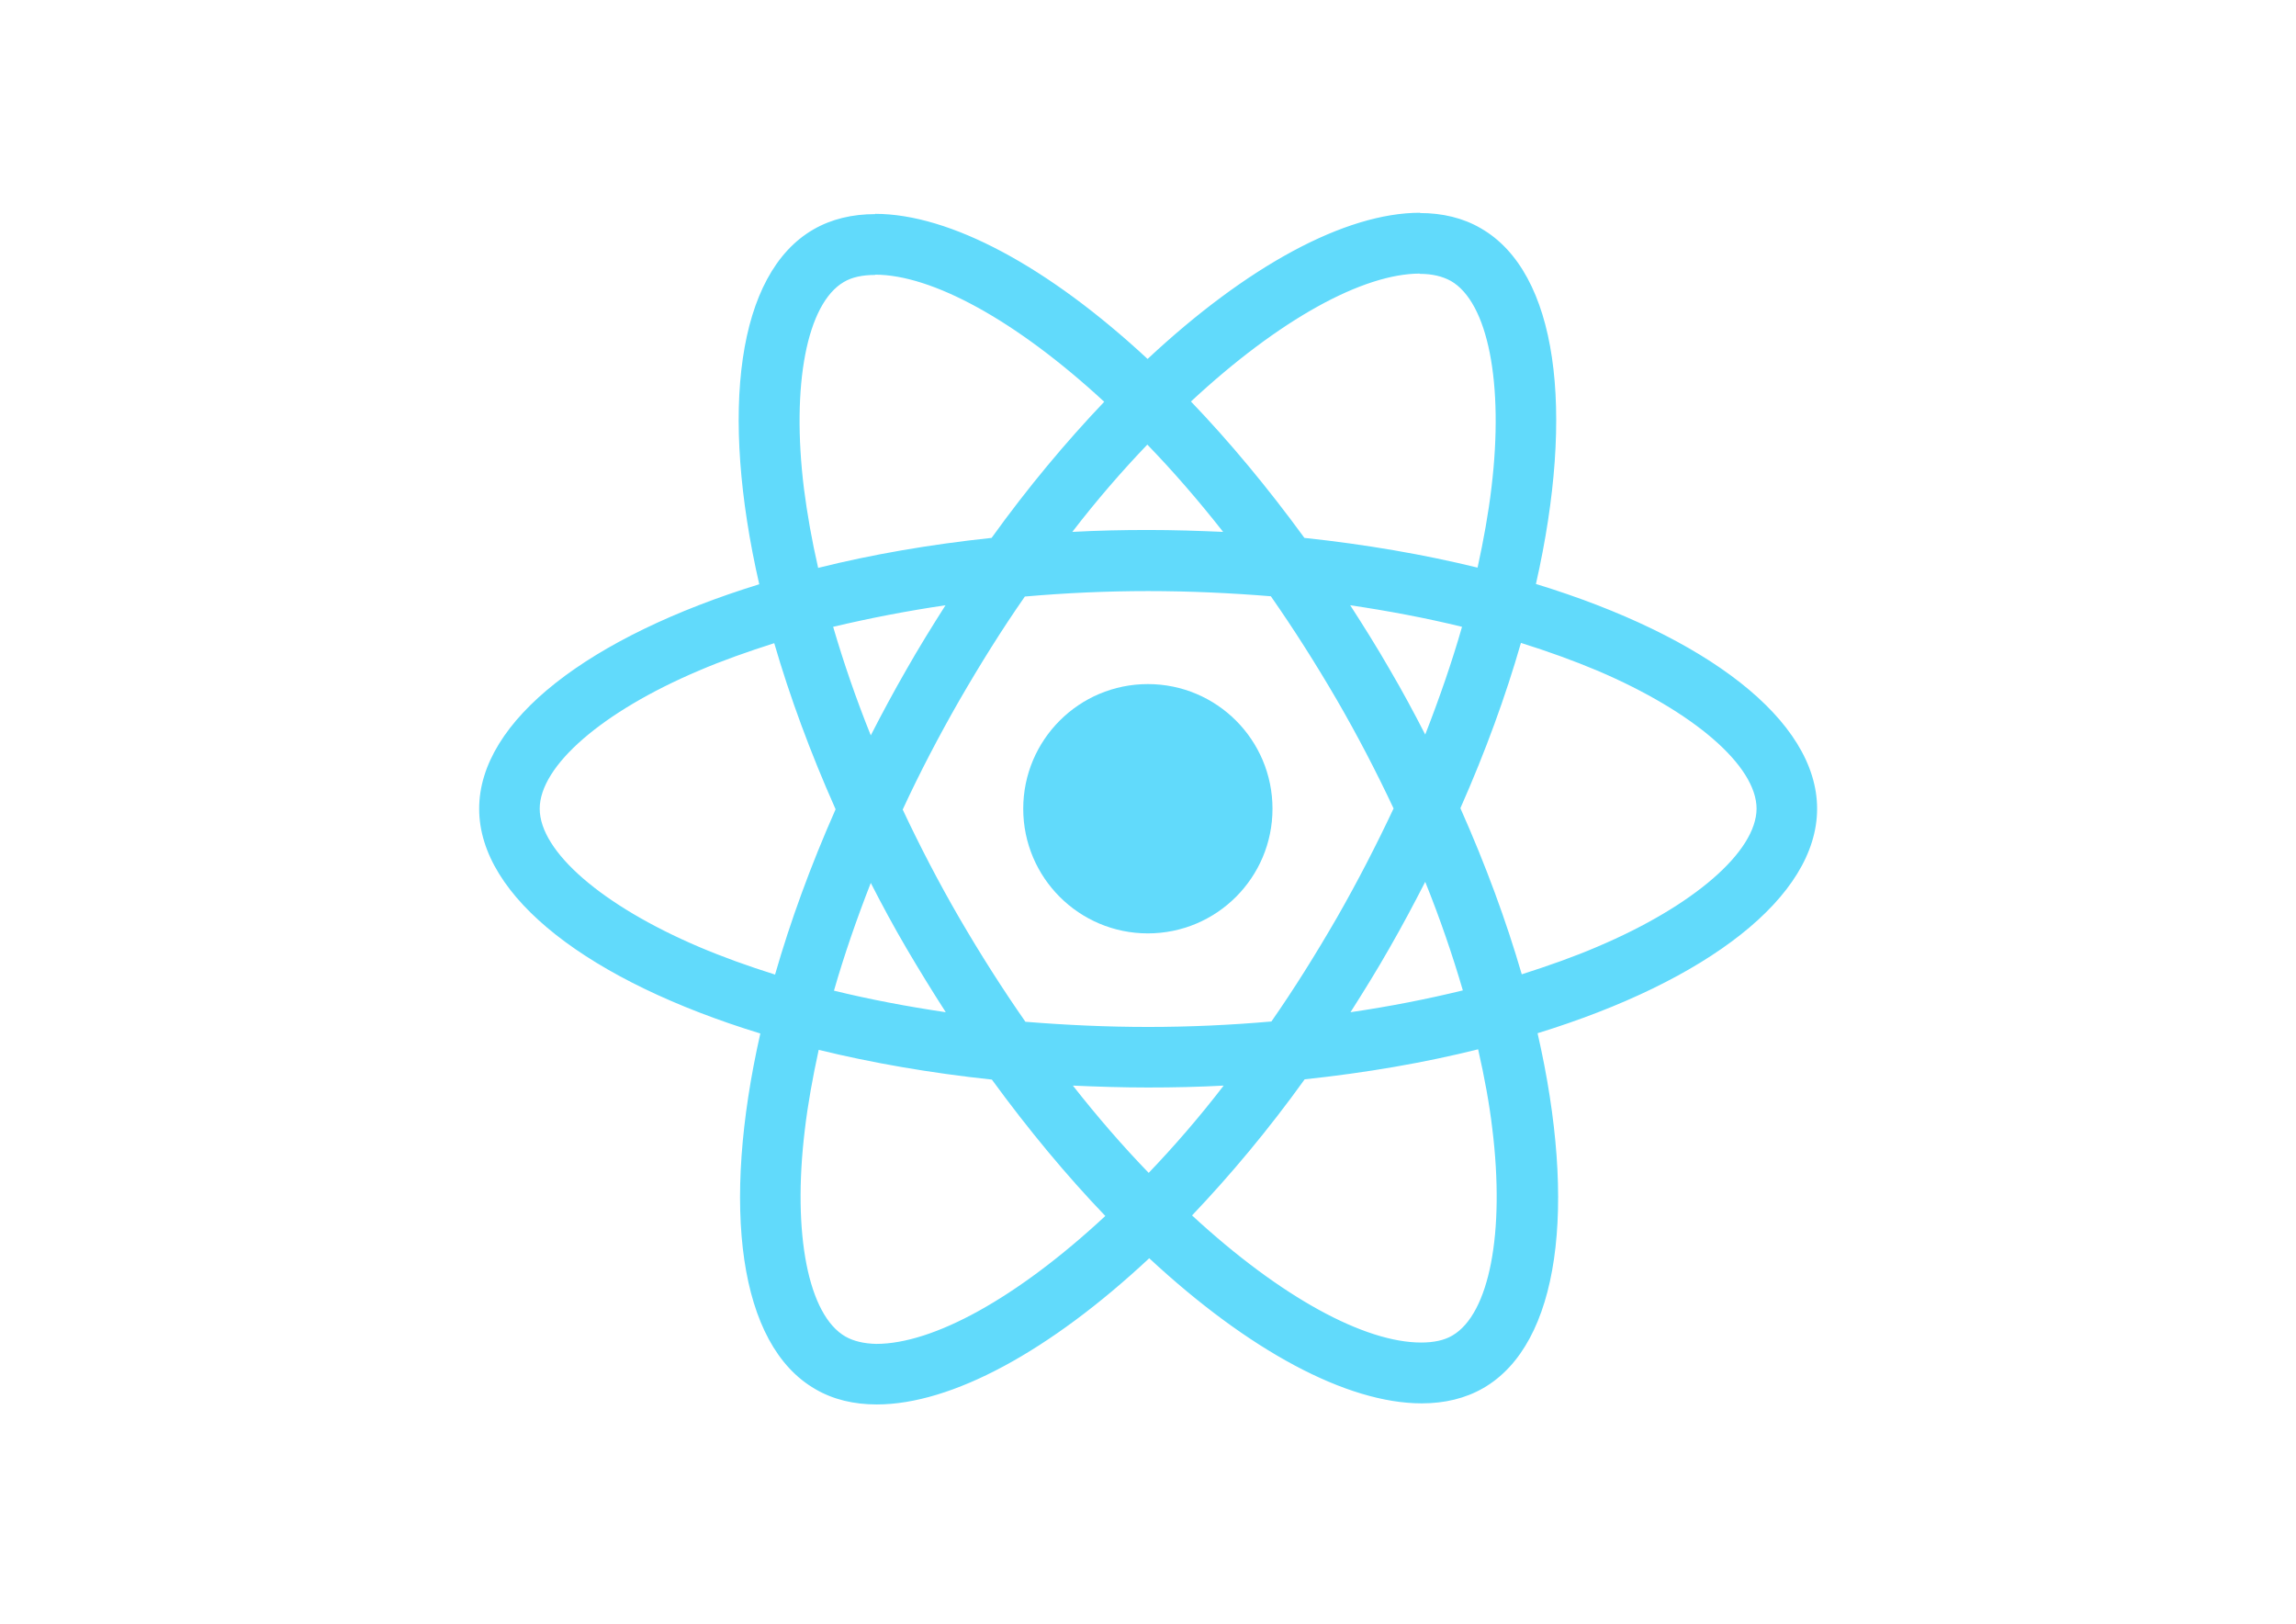
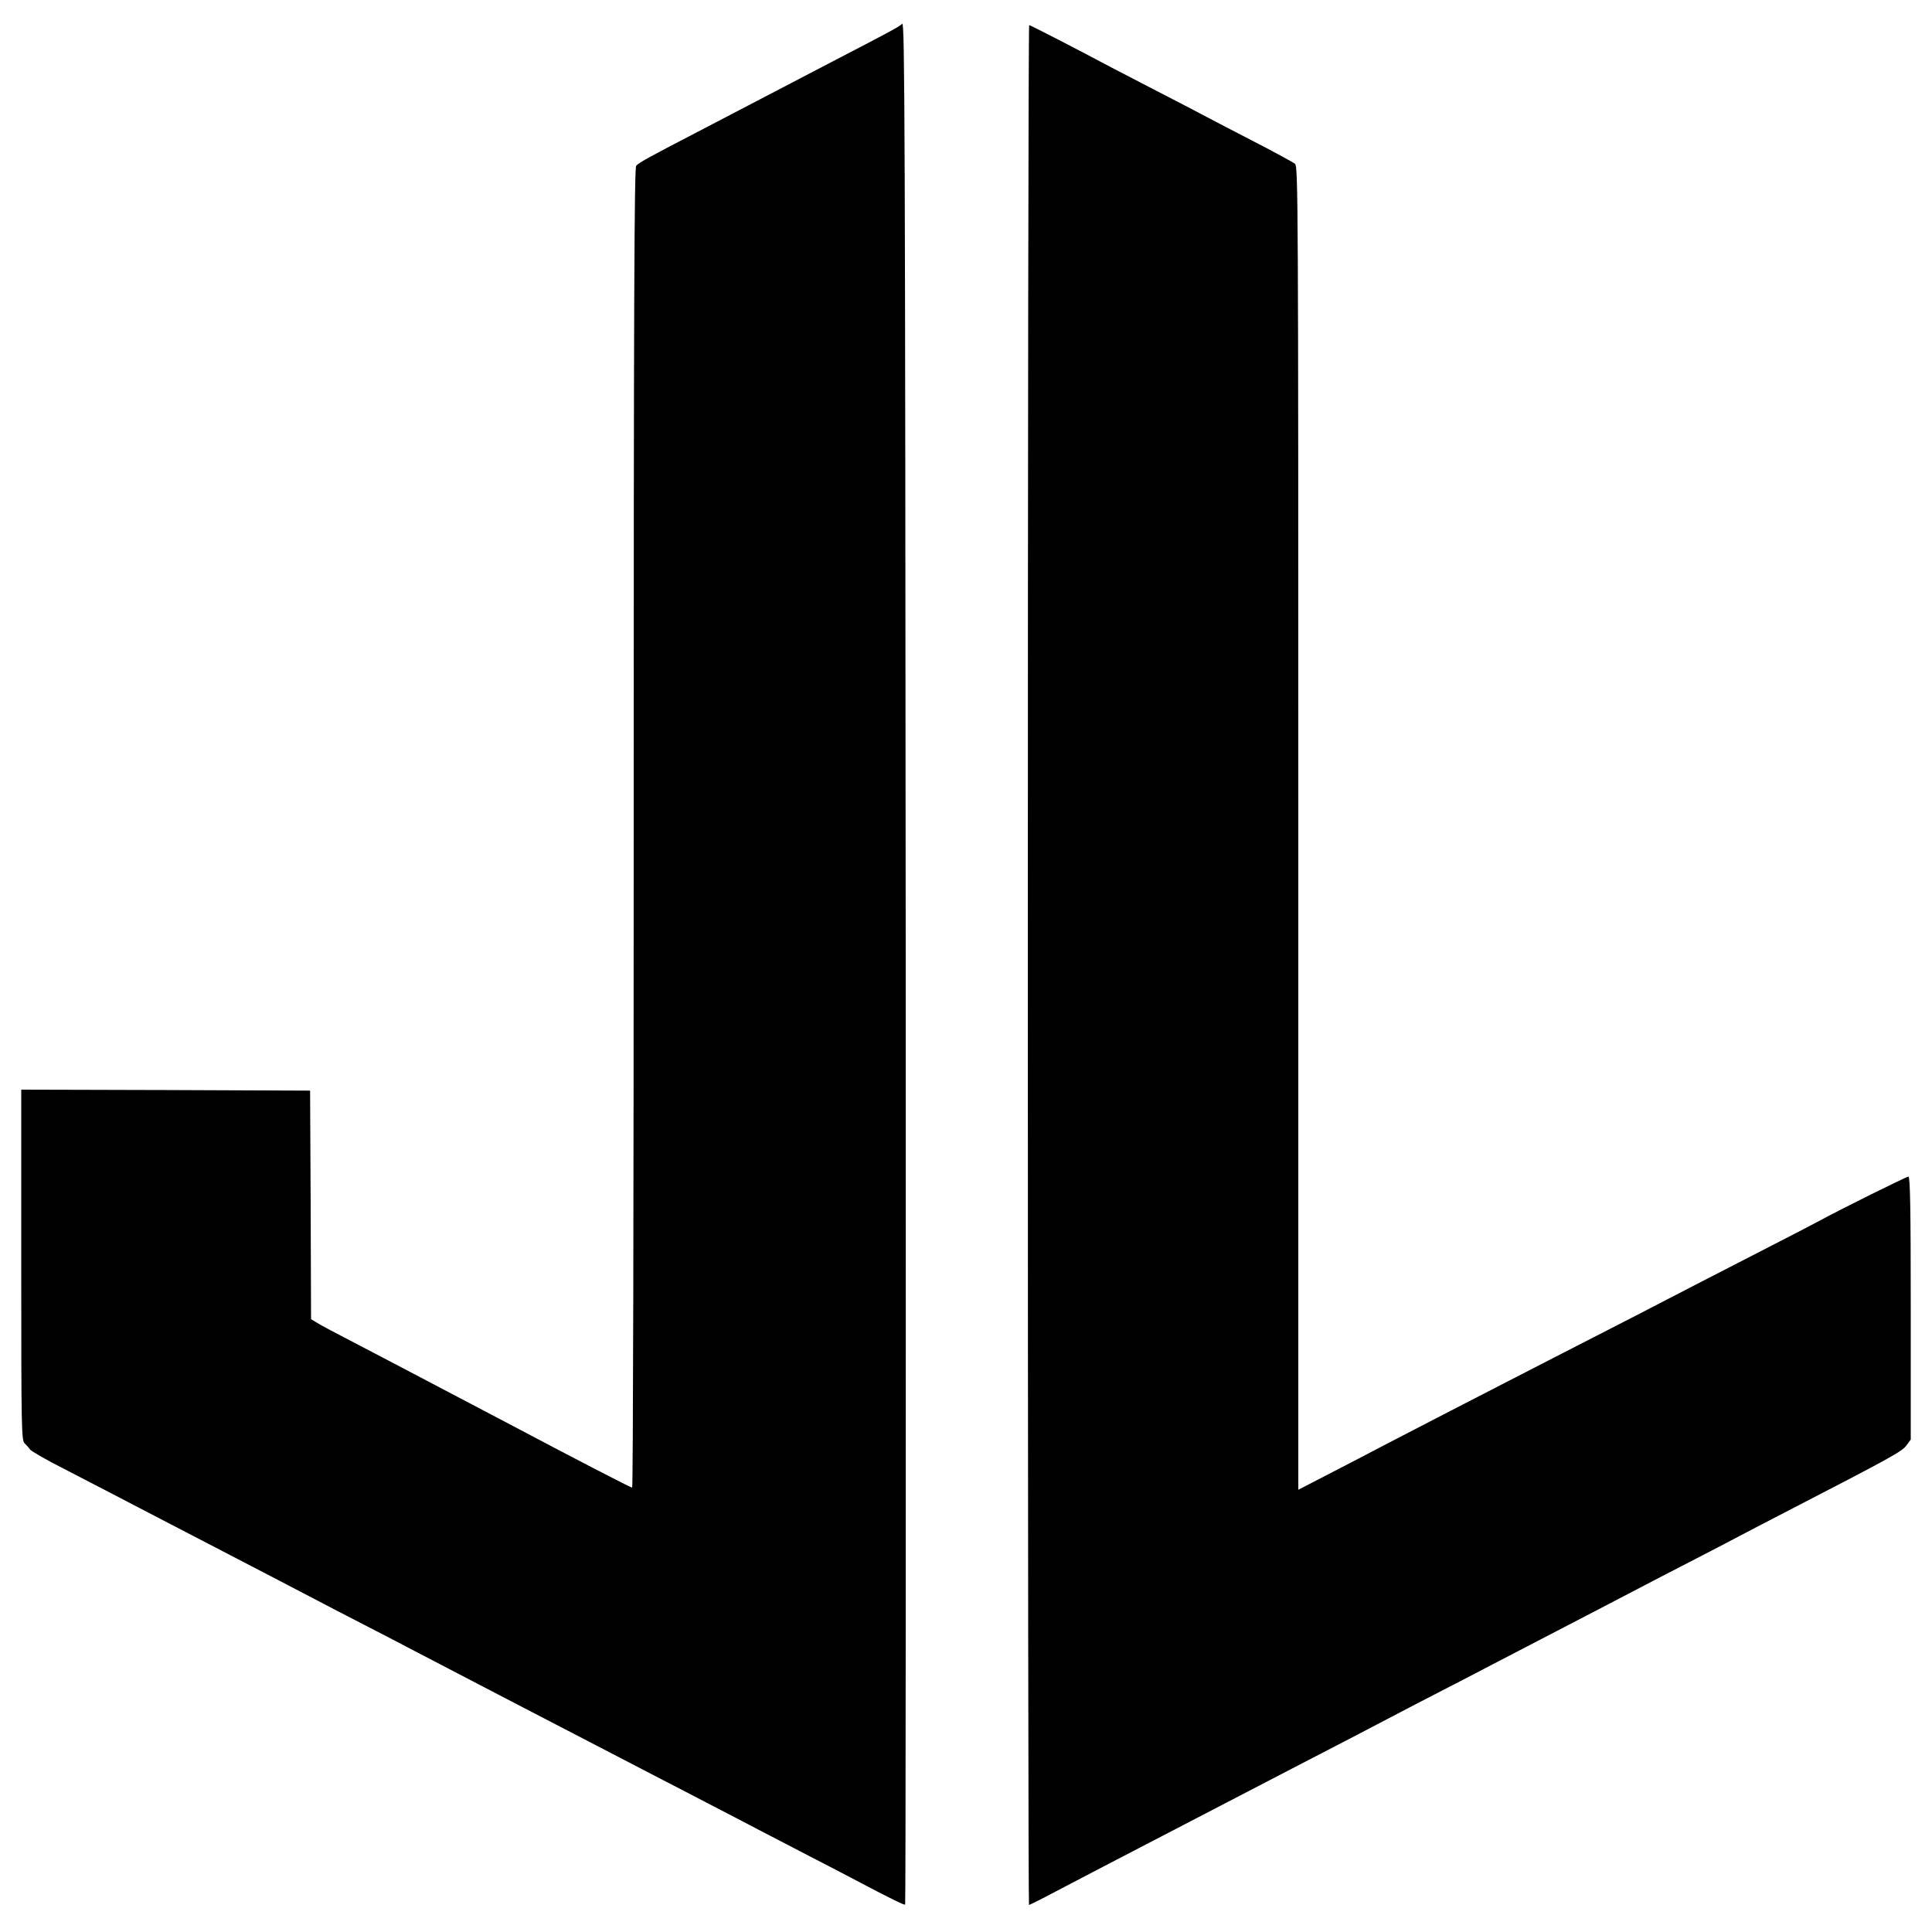
- <svg xmlns="http://www.w3.org/2000/svg" viewBox="0 0 841.9 595.3">
-   <g fill="#61DAFB">
-     <path d="M666.3 296.5c0-32.5-40.7-63.3-103.1-82.4 14.4-63.6 8-114.2-20.2-130.4-6.5-3.8-14.1-5.6-22.4-5.6v22.3c4.6 0 8.3.9 11.4 2.6 13.6 7.8 19.5 37.5 14.9 75.7-1.1 9.4-2.9 19.3-5.1 29.4-19.6-4.8-41-8.5-63.5-10.9-13.5-18.5-27.5-35.3-41.6-50 32.6-30.3 63.2-46.9 84-46.9V78c-27.5 0-63.5 19.6-99.9 53.6-36.4-33.8-72.4-53.2-99.9-53.2v22.3c20.7 0 51.4 16.5 84 46.6-14 14.7-28 31.4-41.3 49.9-22.6 2.4-44 6.1-63.6 11-2.3-10-4-19.7-5.2-29-4.7-38.2 1.1-67.9 14.6-75.8 3-1.8 6.9-2.6 11.5-2.6V78.5c-8.4 0-16 1.8-22.6 5.6-28.1 16.2-34.4 66.7-19.9 130.1-62.2 19.2-102.7 49.9-102.7 82.3 0 32.5 40.7 63.3 103.1 82.4-14.4 63.6-8 114.2 20.2 130.4 6.5 3.8 14.1 5.6 22.5 5.6 27.5 0 63.5-19.6 99.9-53.6 36.4 33.8 72.4 53.2 99.9 53.2 8.4 0 16-1.8 22.6-5.6 28.1-16.2 34.4-66.7 19.9-130.1 62-19.1 102.5-49.9 102.5-82.3zm-130.2-66.7c-3.7 12.9-8.3 26.2-13.5 39.5-4.1-8-8.4-16-13.1-24-4.6-8-9.5-15.8-14.4-23.4 14.2 2.1 27.9 4.7 41 7.9zm-45.8 106.5c-7.8 13.5-15.8 26.3-24.1 38.2-14.9 1.3-30 2-45.2 2-15.1 0-30.2-.7-45-1.9-8.3-11.9-16.4-24.6-24.2-38-7.6-13.1-14.5-26.4-20.8-39.8 6.2-13.4 13.2-26.8 20.7-39.9 7.8-13.5 15.8-26.3 24.1-38.2 14.9-1.3 30-2 45.2-2 15.1 0 30.2.7 45 1.9 8.3 11.9 16.4 24.6 24.2 38 7.6 13.1 14.5 26.4 20.8 39.8-6.3 13.4-13.2 26.8-20.7 39.9zm32.3-13c5.4 13.4 10 26.8 13.8 39.8-13.1 3.2-26.9 5.9-41.2 8 4.9-7.7 9.8-15.6 14.4-23.7 4.6-8 8.9-16.1 13-24.1zM421.2 430c-9.3-9.6-18.6-20.3-27.8-32 9 .4 18.2.7 27.5.7 9.4 0 18.7-.2 27.8-.7-9 11.7-18.3 22.4-27.5 32zm-74.4-58.9c-14.2-2.1-27.9-4.7-41-7.9 3.7-12.9 8.3-26.2 13.5-39.5 4.1 8 8.4 16 13.1 24 4.7 8 9.5 15.8 14.4 23.4zM420.7 163c9.3 9.6 18.6 20.3 27.8 32-9-.4-18.2-.7-27.5-.7-9.4 0-18.7.2-27.8.7 9-11.7 18.3-22.4 27.5-32zm-74 58.9c-4.9 7.7-9.8 15.6-14.4 23.7-4.6 8-8.9 16-13 24-5.4-13.4-10-26.8-13.8-39.8 13.1-3.1 26.9-5.8 41.2-7.9zm-90.5 125.2c-35.4-15.1-58.3-34.9-58.3-50.6 0-15.7 22.9-35.6 58.3-50.6 8.6-3.7 18-7 27.7-10.1 5.7 19.6 13.2 40 22.5 60.9-9.2 20.8-16.6 41.1-22.2 60.6-9.9-3.1-19.3-6.5-28-10.2zM310 490c-13.6-7.8-19.5-37.5-14.9-75.7 1.1-9.4 2.9-19.3 5.1-29.4 19.6 4.8 41 8.5 63.5 10.9 13.5 18.5 27.5 35.3 41.6 50-32.6 30.3-63.2 46.9-84 46.9-4.5-.1-8.3-1-11.3-2.7zm237.2-76.2c4.7 38.2-1.1 67.9-14.6 75.8-3 1.8-6.9 2.6-11.5 2.6-20.7 0-51.4-16.5-84-46.6 14-14.7 28-31.4 41.3-49.9 22.6-2.4 44-6.1 63.6-11 2.3 10.1 4.1 19.8 5.2 29.1zm38.5-66.7c-8.6 3.7-18 7-27.7 10.1-5.7-19.6-13.2-40-22.5-60.9 9.2-20.8 16.6-41.1 22.2-60.6 9.9 3.1 19.3 6.5 28.1 10.2 35.4 15.1 58.3 34.9 58.3 50.6-.1 15.7-23 35.6-58.4 50.6zM320.8 78.4z" />
-     <circle cx="420.9" cy="296.5" r="45.7" />
-     <path d="M520.5 78.1z" />
+ <svg xmlns="http://www.w3.org/2000/svg" version="1.0" width="1000pt" height="1000pt" viewBox="0 0 1000 1000" preserveAspectRatio="xMidYMid meet">
+   <g transform="translate(0,1000) scale(0.1,-0.1)" fill="#000000" stroke="none">
+     <path d="M4670 9877 c-15 -15 -71 -45 -320 -174 -74 -39 -241 -126 -370 -193 -129 -67 -296 -154 -370 -193 -253 -131 -305 -160 -317 -175 -10 -13 -13 -713 -13 -3429 0 -1877 -3 -3413 -8 -3413 -8 0 -305 154 -647 335 -44 23 -177 93 -295 155 -118 62 -251 132 -295 155 -44 23 -143 75 -220 115 -77 40 -155 81 -172 92 l-33 20 -2 591 -3 592 -748 3 -747 2 0 -908 c0 -852 1 -909 18 -923 9 -9 22 -23 27 -31 6 -9 84 -54 175 -100 91 -47 336 -174 545 -283 555 -288 639 -332 750 -390 55 -29 172 -90 260 -135 88 -45 205 -106 260 -135 55 -29 163 -85 240 -125 77 -40 196 -102 265 -138 243 -126 367 -190 505 -262 77 -40 194 -101 260 -135 66 -34 188 -97 270 -140 83 -43 191 -99 240 -125 50 -26 167 -87 260 -135 94 -48 206 -107 250 -130 180 -95 246 -127 250 -123 3 3 4 2197 3 4877 -3 4330 -5 4870 -18 4858z" />
+     <path d="M5320 5005 c0 -2676 3 -4865 6 -4865 3 0 56 26 118 59 61 32 168 88 239 125 70 36 183 95 252 131 406 211 601 312 770 400 236 122 392 203 500 260 55 29 172 90 260 135 88 45 205 106 260 135 55 29 161 84 235 122 322 167 421 219 515 268 55 29 177 92 270 140 94 48 206 107 250 130 44 23 152 80 240 125 565 292 608 316 633 349 l22 30 0 681 c0 510 -3 680 -12 680 -10 0 -349 -168 -463 -230 -27 -15 -149 -78 -270 -140 -121 -62 -278 -143 -350 -180 -71 -37 -214 -111 -317 -164 -436 -223 -570 -293 -703 -361 -77 -40 -225 -116 -330 -170 -104 -54 -230 -119 -280 -145 -49 -26 -170 -89 -267 -139 l-178 -92 0 3424 c0 3248 -1 3425 -17 3439 -10 8 -103 59 -208 113 -104 54 -217 112 -250 130 -33 18 -141 74 -240 125 -99 51 -212 110 -251 130 -166 89 -421 220 -427 220 -4 0 -7 -2189 -7 -4865z" />
  </g>
</svg>
